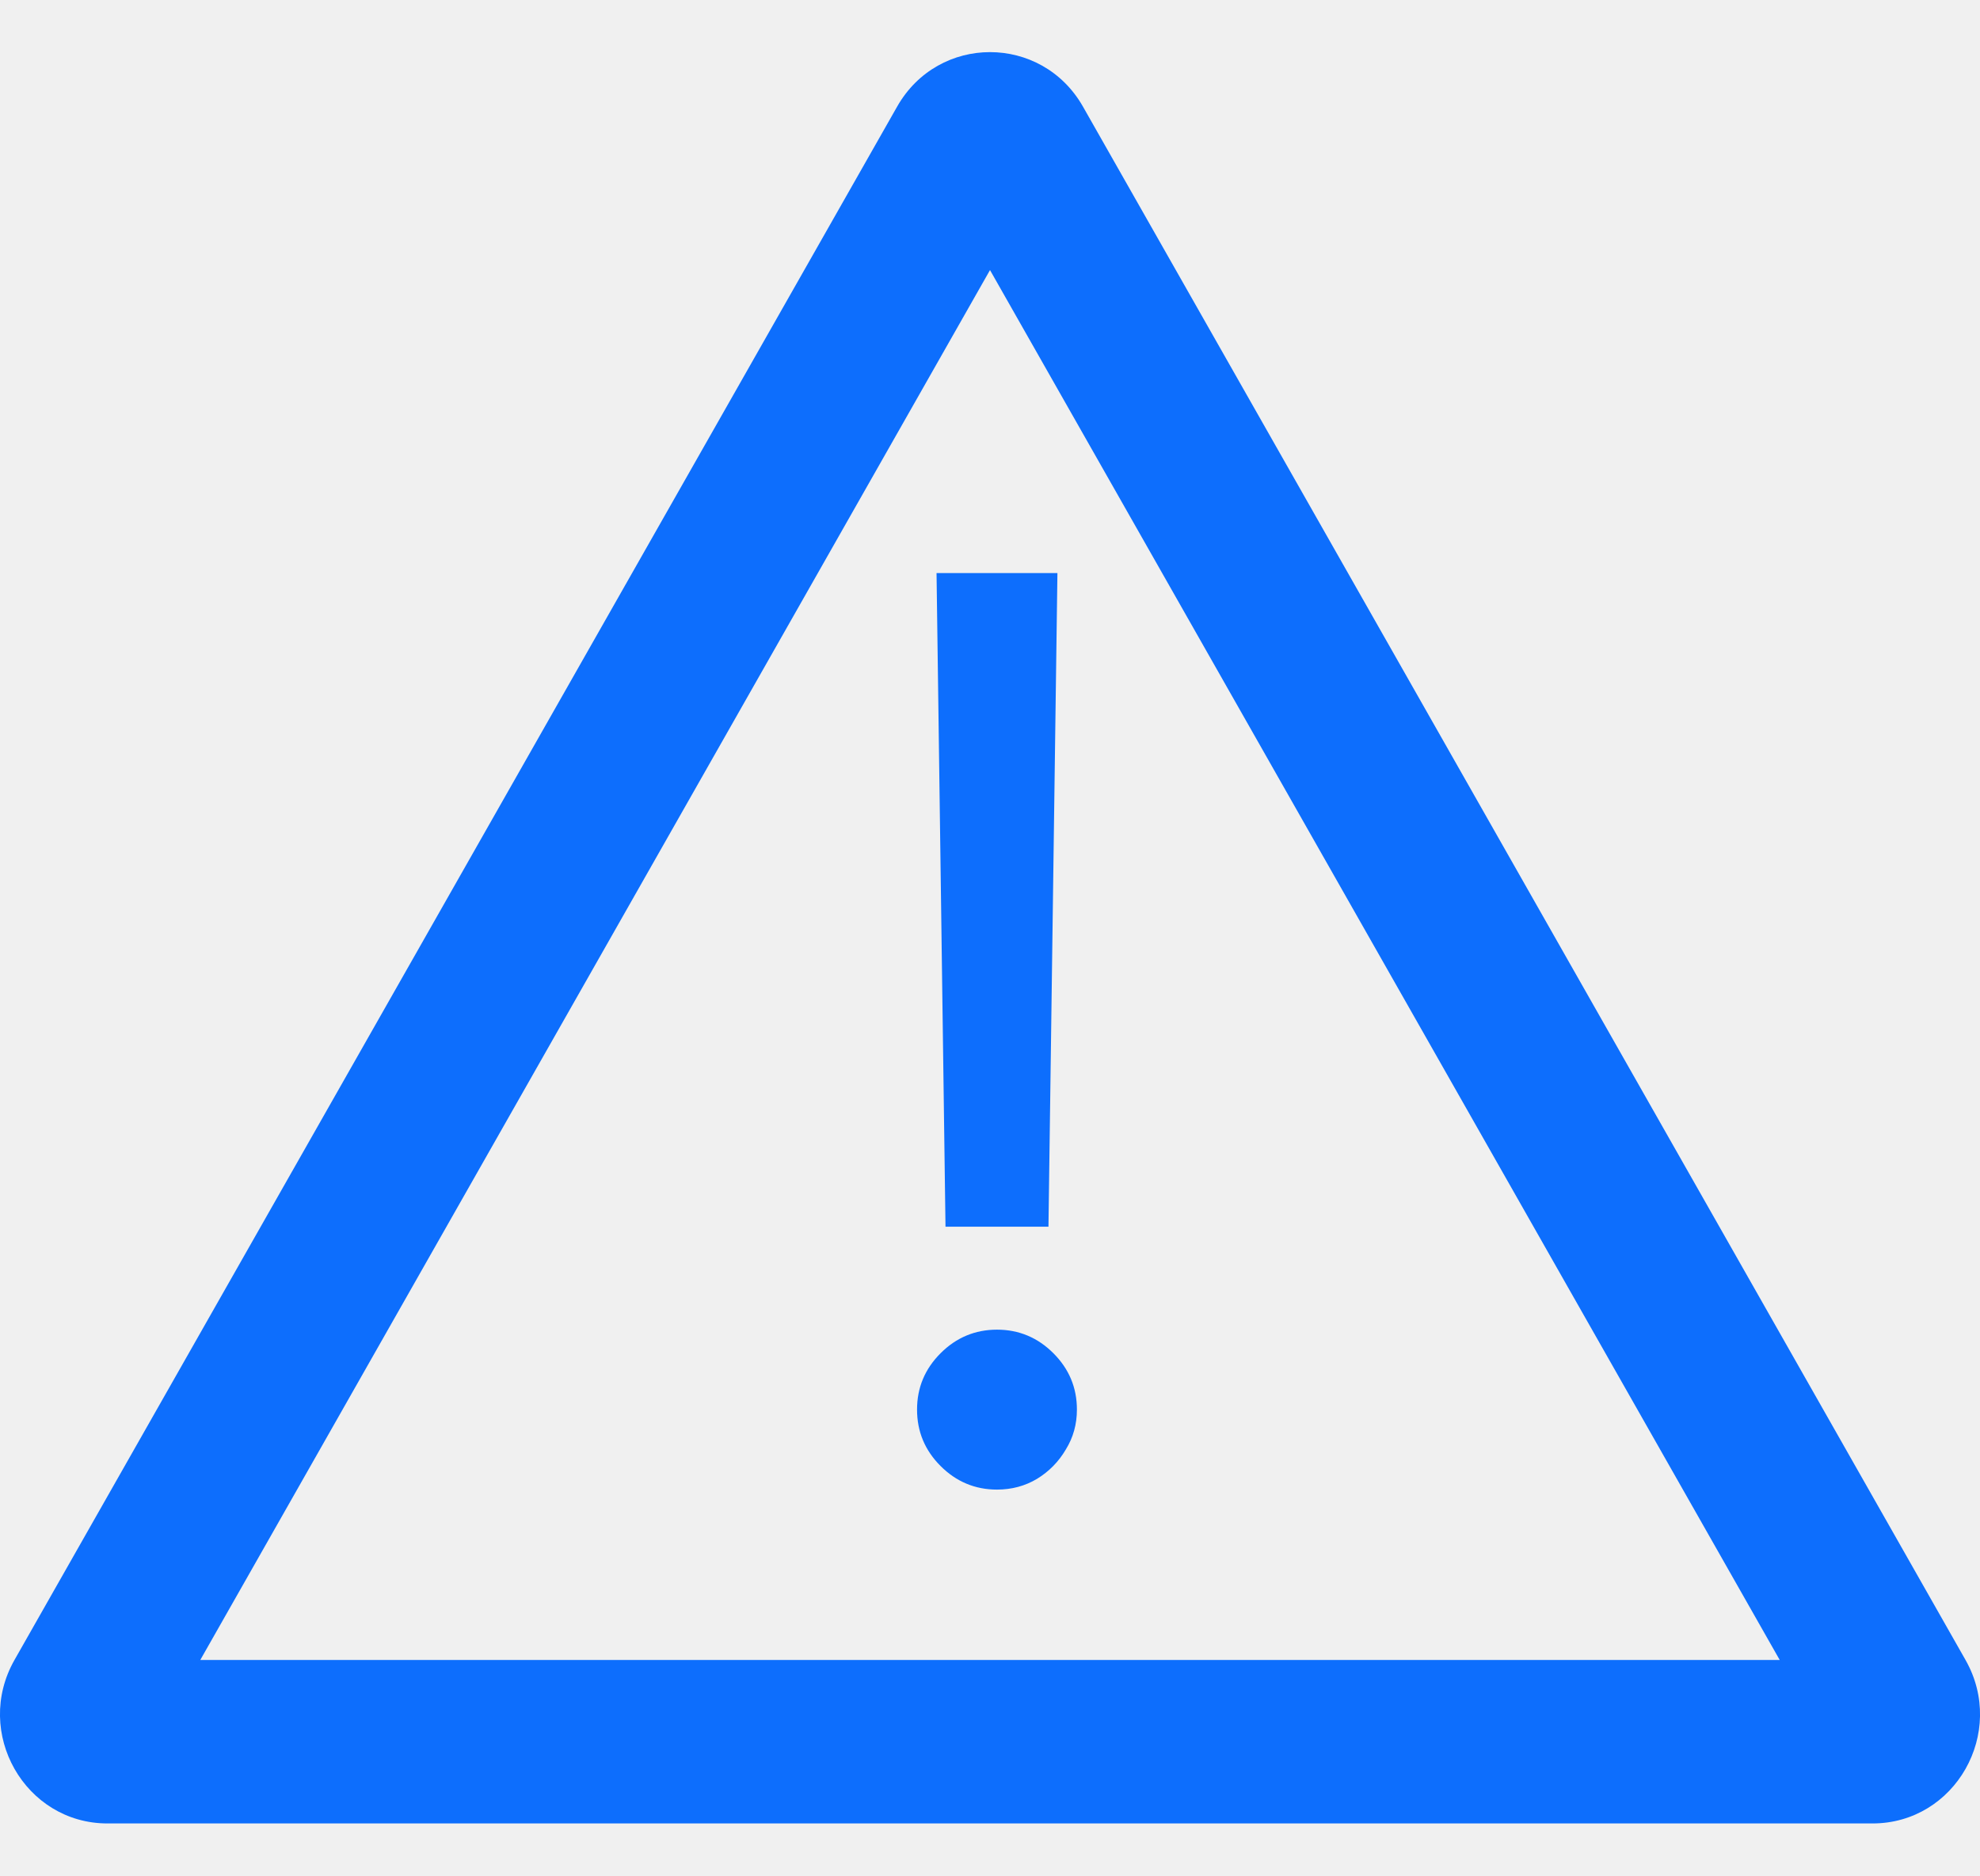
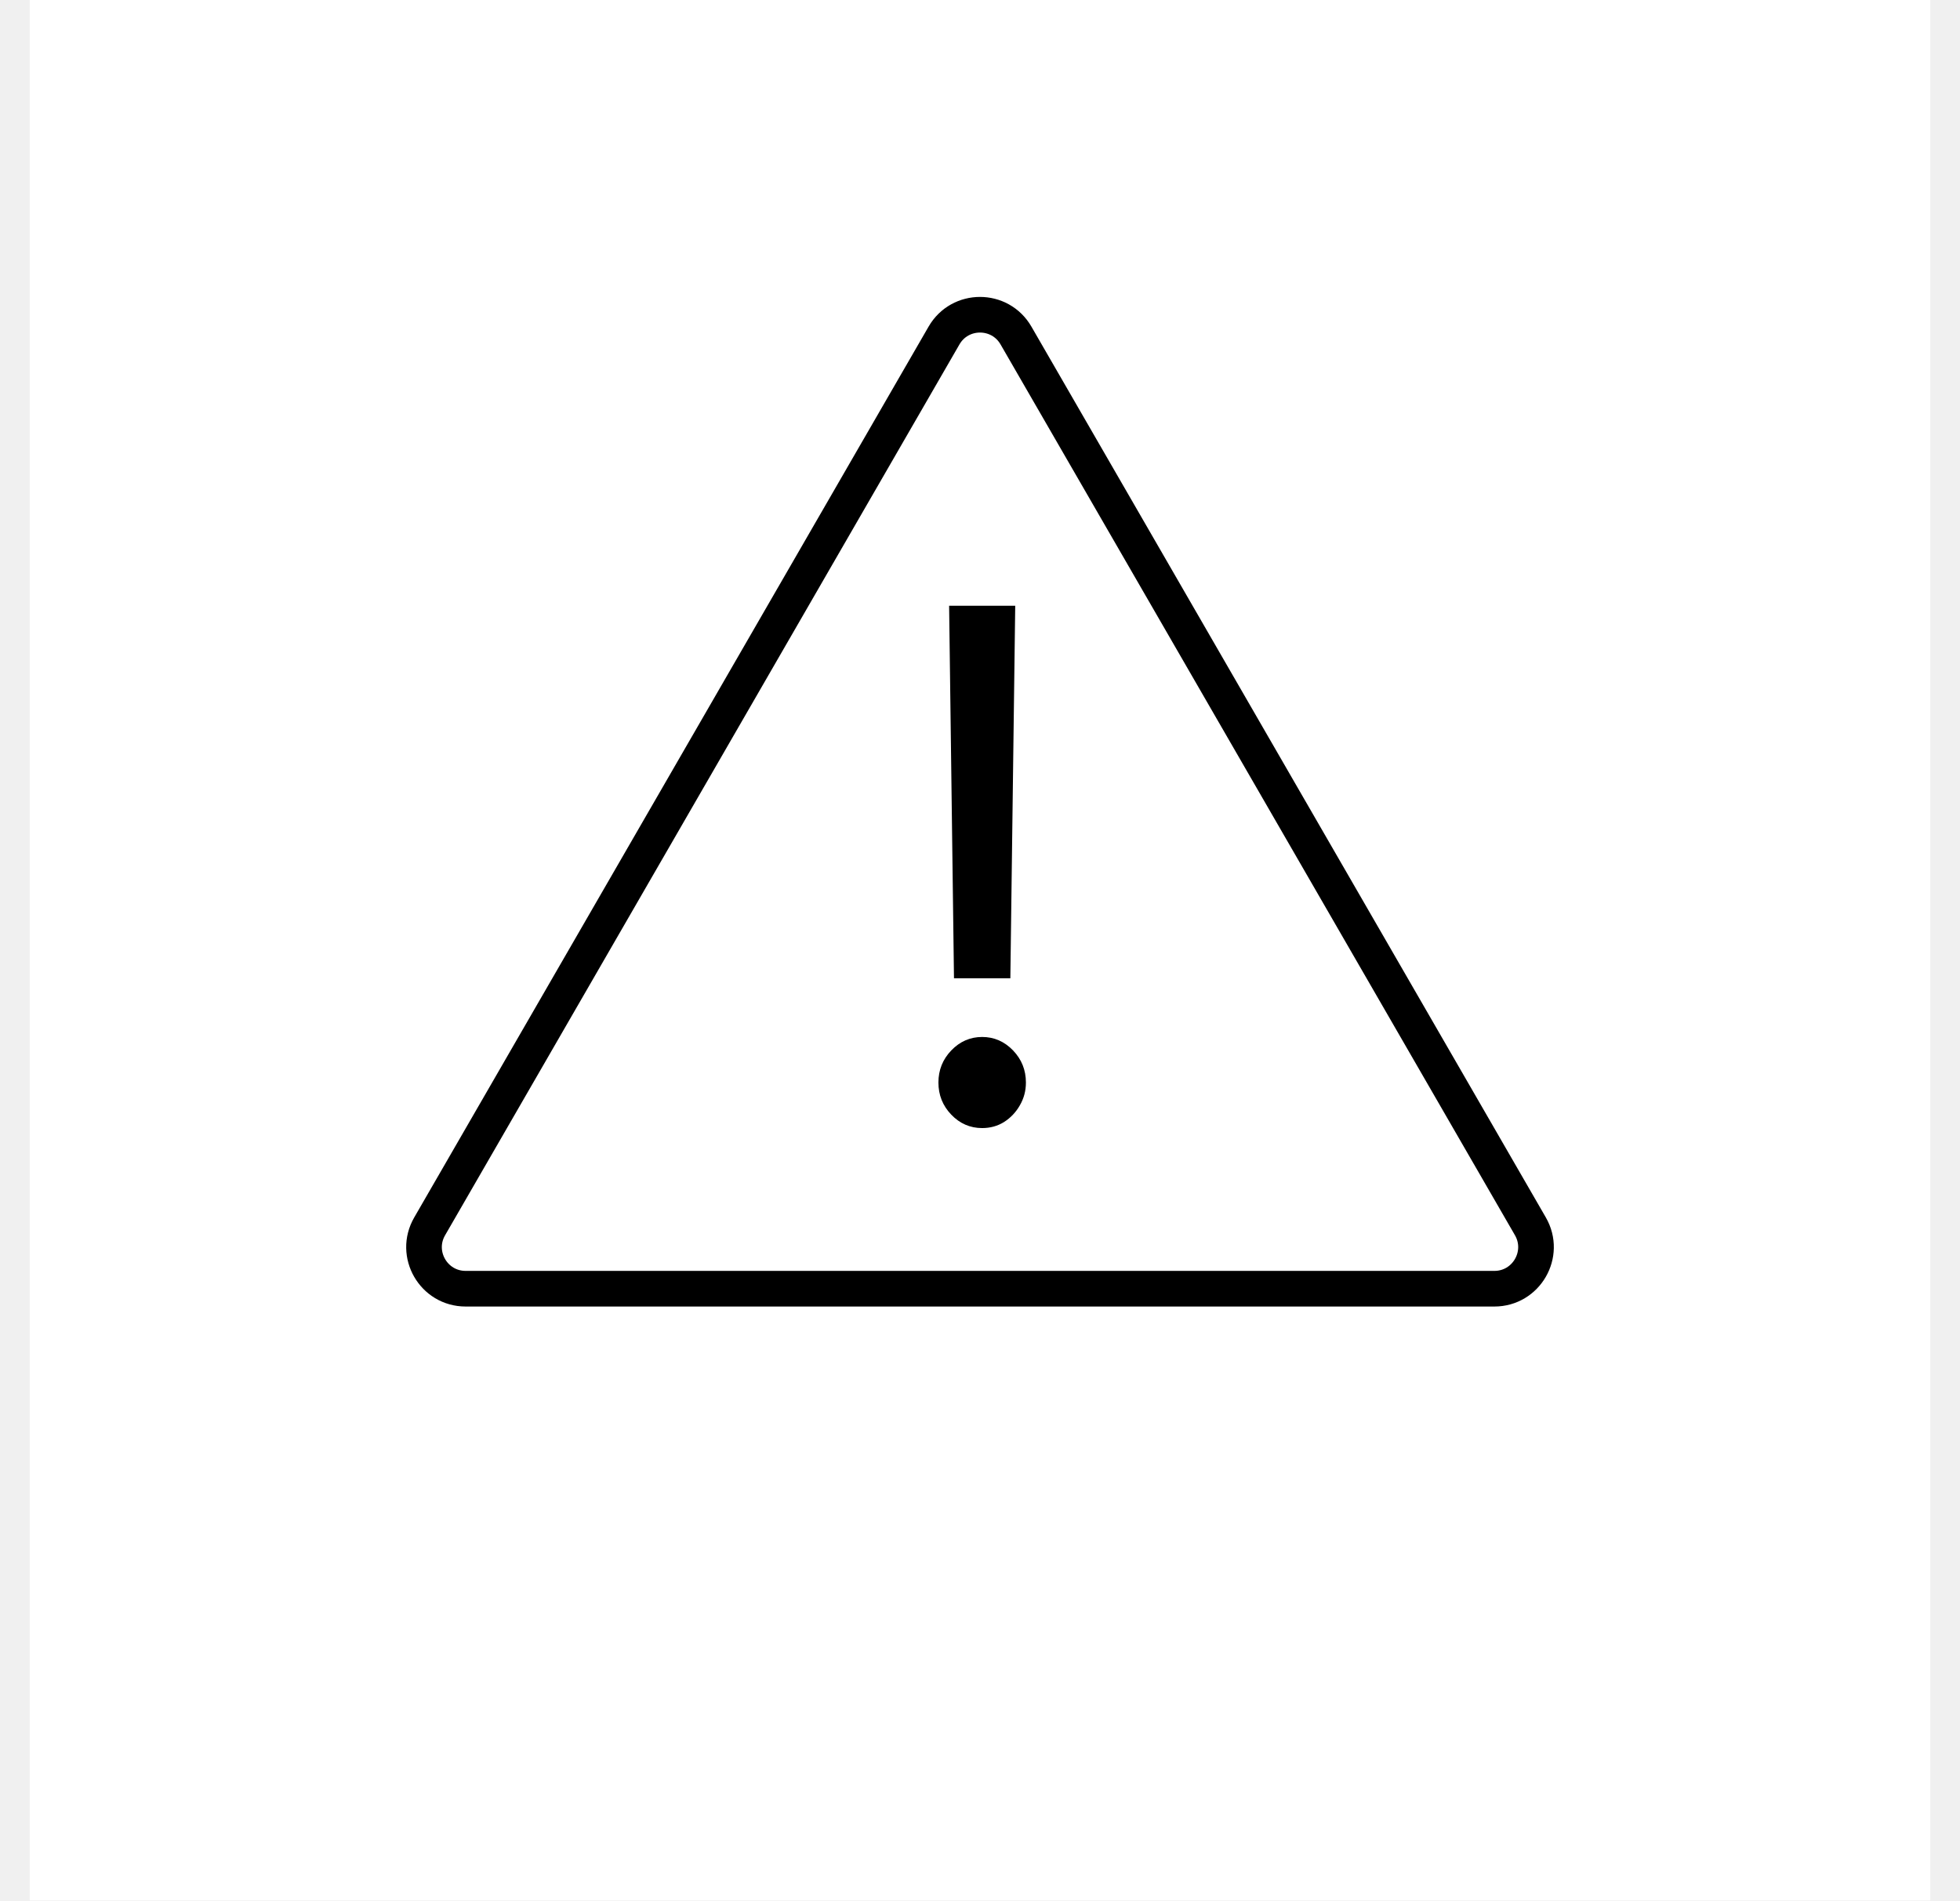
- <svg xmlns="http://www.w3.org/2000/svg" width="19" height="18" viewBox="0 0 19 18" fill="none">
-   <path fill-rule="evenodd" clip-rule="evenodd" d="M9.5 2.592L1.922 15.931H17.078L9.5 2.592ZM10.392 1.023C9.995 0.326 9.005 0.326 8.609 1.023L0.139 15.931C-0.257 16.628 0.239 17.5 1.031 17.5H17.969C18.762 17.5 19.257 16.628 18.861 15.931L10.392 1.023Z" fill="#0D6EFD" />
-   <path d="M10.147 5.5L10.061 11.773H9.073L8.987 5.5H10.147ZM9.567 14.296C9.357 14.296 9.176 14.22 9.026 14.07C8.875 13.919 8.8 13.739 8.8 13.528C8.8 13.318 8.875 13.138 9.026 12.987C9.176 12.837 9.357 12.761 9.567 12.761C9.777 12.761 9.958 12.837 10.108 12.987C10.259 13.138 10.334 13.318 10.334 13.528C10.334 13.668 10.299 13.796 10.227 13.912C10.159 14.028 10.067 14.122 9.951 14.193C9.837 14.261 9.709 14.296 9.567 14.296Z" fill="#0D6EFD" />
+ <svg xmlns="http://www.w3.org/2000/svg" width="33" height="32" viewBox="0 0 33 32" fill="none">
+   <rect width="32" height="32" transform="translate(0.5)" fill="white" />
+   <path d="M15.894 5.65C16.163 5.183 16.837 5.183 17.106 5.65L25.767 20.65C26.036 21.117 25.699 21.7 25.16 21.7H7.84C7.301 21.7 6.964 21.117 7.234 20.65L15.894 5.65Z" stroke="black" stroke-width="0.6" />
+   <path d="M17.093 10.2L17.011 16.473H16.062L15.98 10.2H17.093ZM16.536 18.995C16.335 18.995 16.161 18.92 16.017 18.77C15.872 18.619 15.8 18.439 15.8 18.228C15.8 18.018 15.872 17.838 16.017 17.687C16.161 17.537 16.335 17.461 16.536 17.461C16.738 17.461 16.911 17.537 17.056 17.687C17.201 17.838 17.273 18.018 17.273 18.228C17.273 18.368 17.239 18.495 17.171 18.612C17.105 18.728 17.016 18.822 16.905 18.893C16.796 18.961 16.673 18.995 16.536 18.995Z" fill="black" />
</svg>
